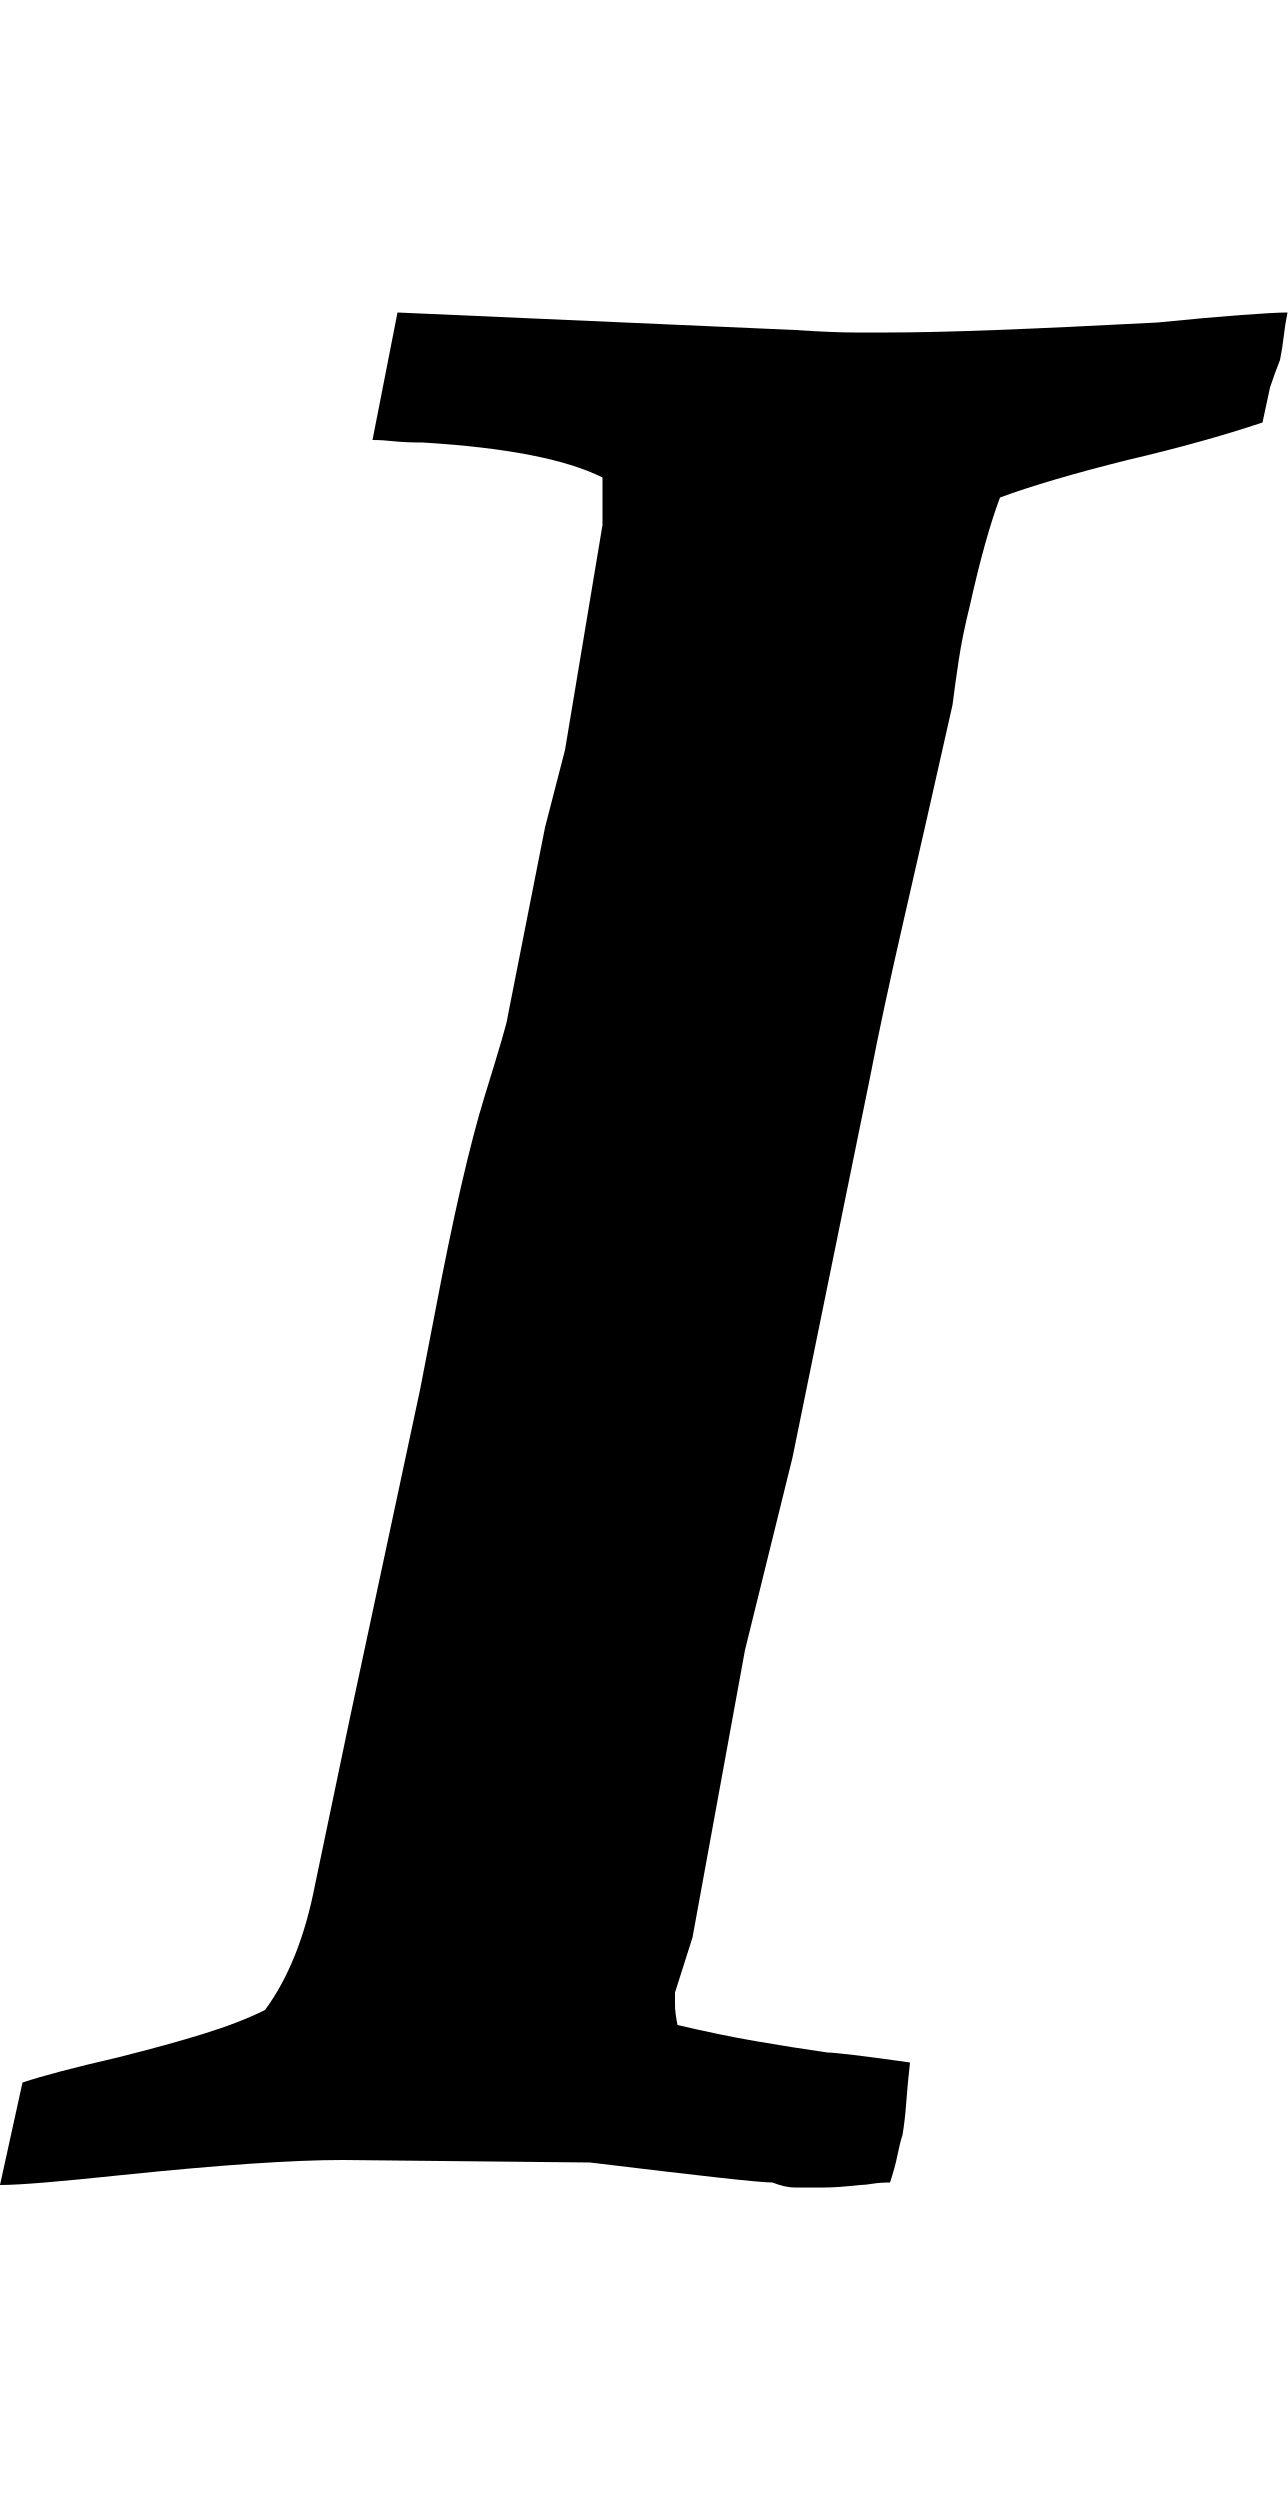
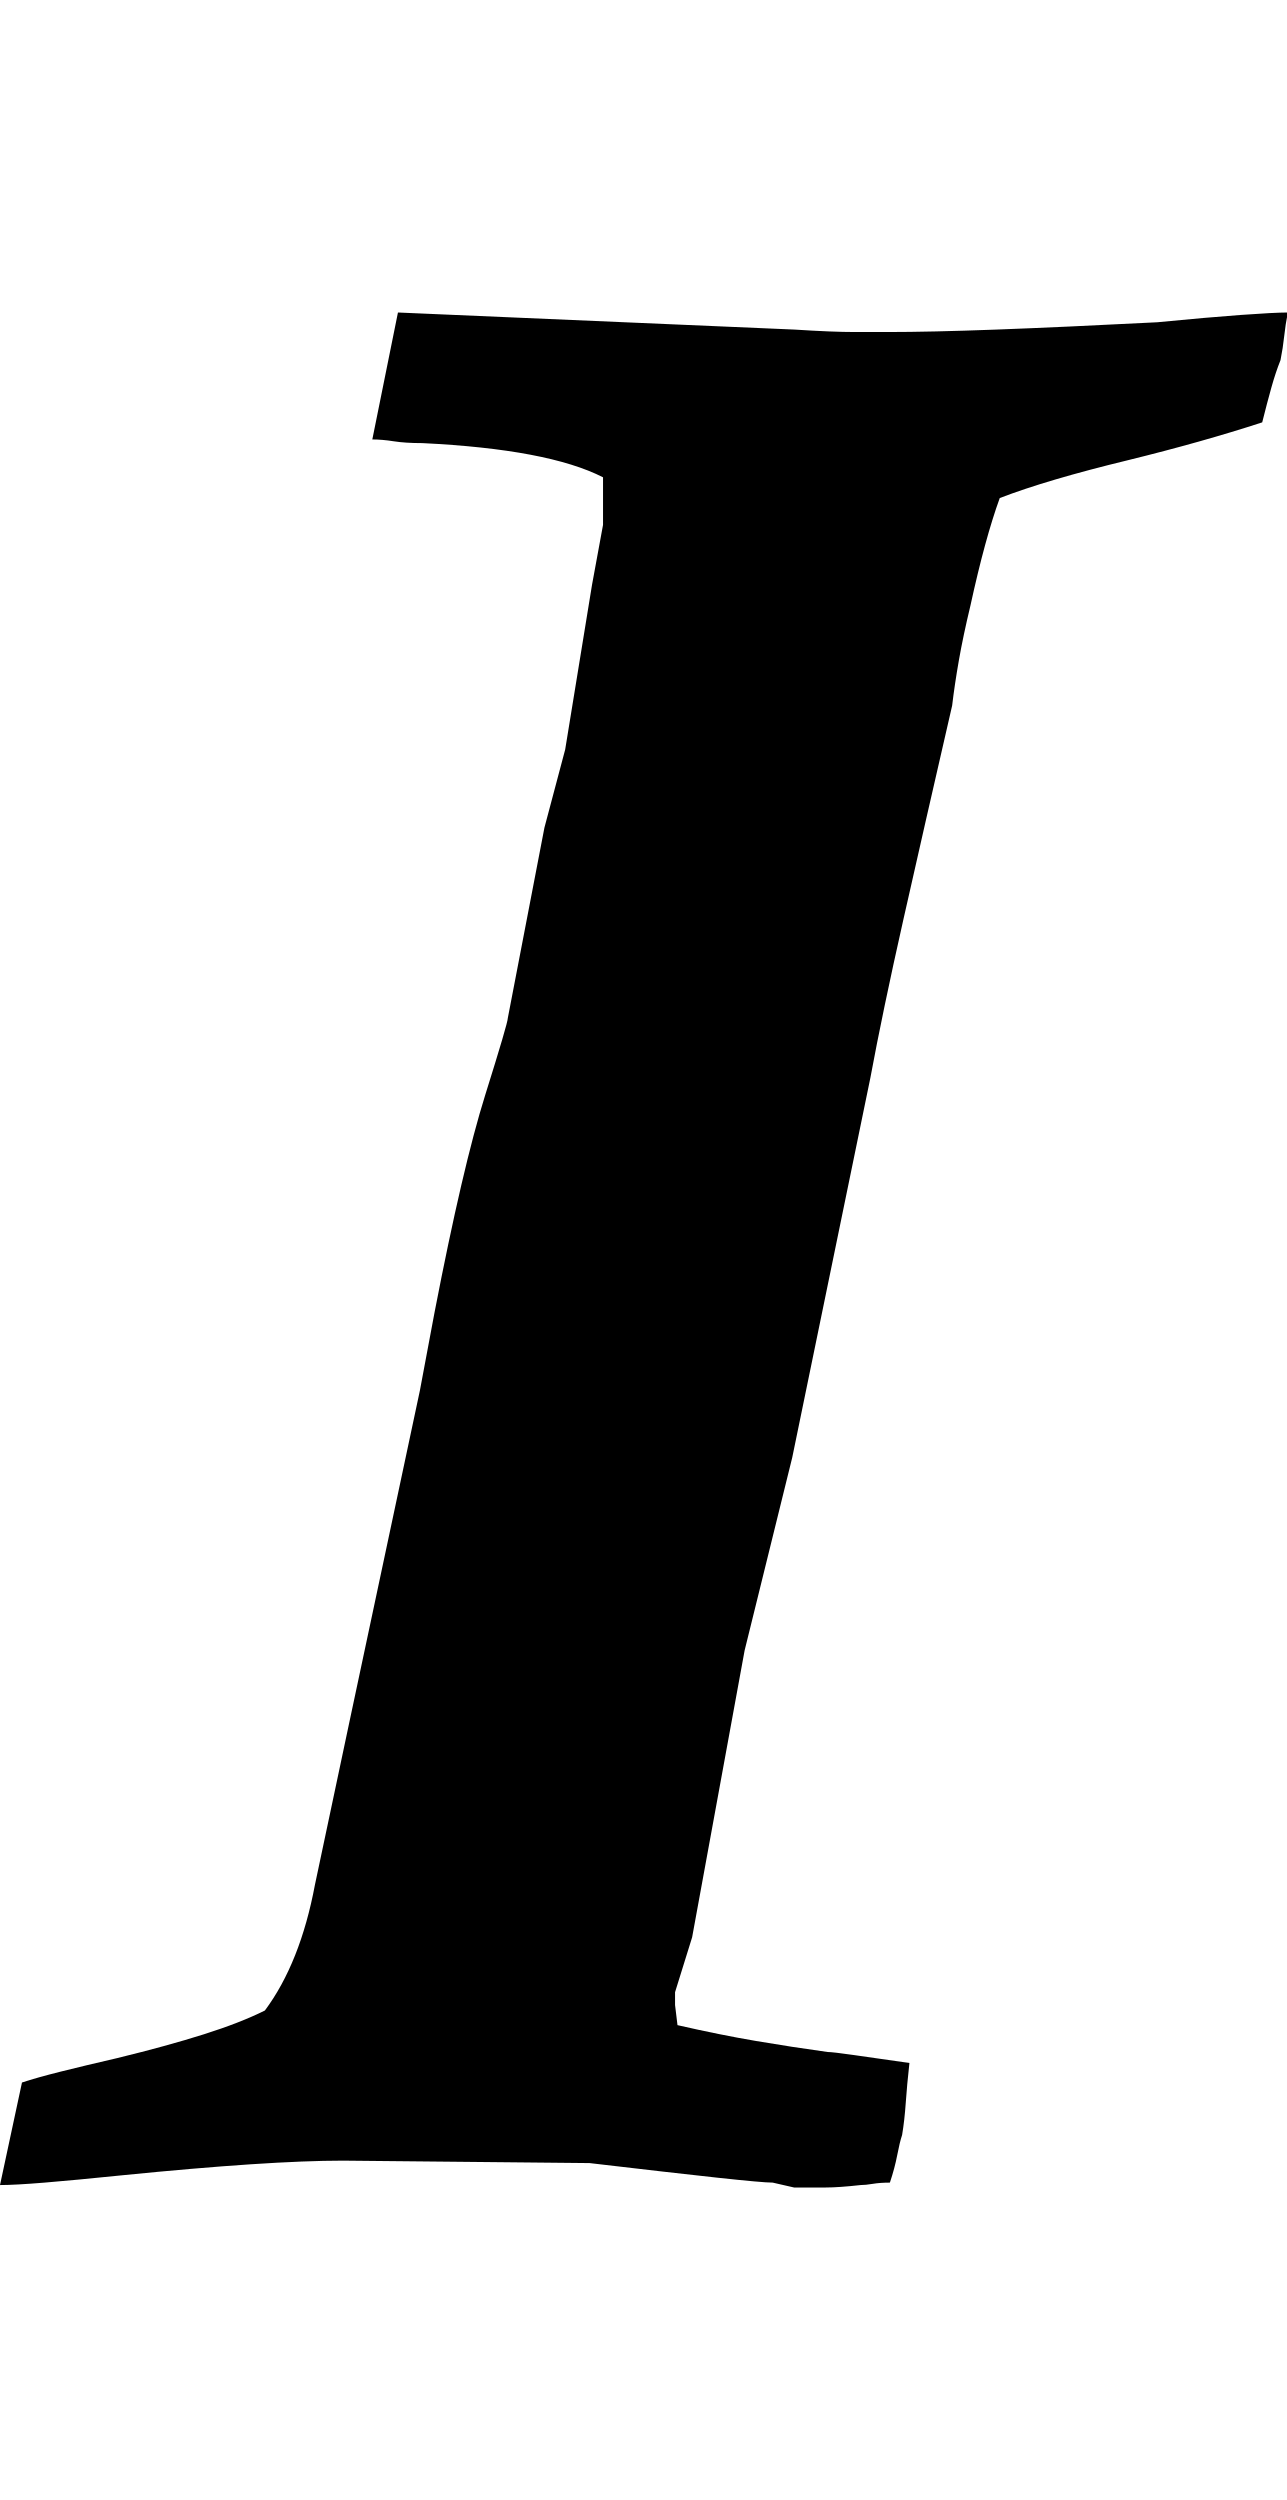
- <svg xmlns="http://www.w3.org/2000/svg" height="1000px" width="515px">
+ <svg xmlns="http://www.w3.org/2000/svg" height="1000px" width="514.648px">
  <g>
-     <path d="M0 874c0 0 9 -41 9 -41c4 -1.333 9.167 -2.833 15.5 -4.5c6.333 -1.667 13.833 -3.5 22.5 -5.5c13.333 -3.333 24.833 -6.5 34.5 -9.5c9.667 -3 17.833 -6.167 24.5 -9.5c9.333 -12.667 16 -29.333 20 -50c0 0 14 -67 14 -67c0 0 28 -131 28 -131c0 0 6 -31 6 -31c7.333 -38.667 14 -67.667 20 -87c6 -19.333 9 -29.667 9 -31c0 0 15 -76 15 -76c0 0 8 -31 8 -31c0 0 11 -66 11 -66c0 0 4 -24 4 -24c0 0 0 -19 0 -19c-14.667 -7.333 -38.667 -12 -72 -14c-4.667 0 -8.5 -0.167 -11.5 -0.5c-3 -0.333 -5.833 -0.5 -8.5 -0.5c0 0 10 -51 10 -51c0 0 159 7 159 7c10 0.667 18 1 24 1c0 0 13 0 13 0c11.333 0 25.833 -0.333 43.5 -1c17.667 -0.667 39.167 -1.667 64.5 -3c13.333 -1.333 24.5 -2.333 33.5 -3c9 -0.667 15.167 -1 18.5 -1c-0.667 3.333 -1.167 6.5 -1.5 9.5c-0.333 3 -0.833 6.167 -1.5 9.5c-1.333 3.333 -2.667 7 -4 11c0 0 -3 14 -3 14c-16 5.333 -34 10.333 -54 15c-21.333 5.333 -38.333 10.333 -51 15c-4 10.667 -8 25 -12 43c-2 8 -3.5 15.333 -4.5 22c-1 6.667 -1.833 12.667 -2.5 18c-7.333 32.667 -13.833 61.333 -19.5 86c-5.667 24.667 -10.167 45.667 -13.5 63c0 0 -31 152 -31 152c0 0 -19 77 -19 77c0 0 -21 115 -21 115c0 0 -7 22 -7 22c0 0 0 5 0 5c0 2 0.333 4.667 1 8c11.333 2.667 21.833 4.833 31.5 6.5c9.667 1.667 19.167 3.167 28.5 4.5c1.333 0 4.833 0.333 10.5 1c5.667 0.667 13.167 1.667 22.5 3c-0.667 6 -1.167 11.333 -1.5 16c-0.333 4.667 -0.833 9 -1.5 13c-0.667 2 -1.333 4.667 -2 8c-0.667 3.333 -1.667 7 -3 11c-2.667 0 -5 0.167 -7 0.5c-2 0.333 -3.667 0.5 -5 0.5c-6 0.667 -10.667 1 -14 1c0 0 -7 0 -7 0c0 0 -5 0 -5 0c-2.667 0 -5.667 -0.667 -9 -2c-2.667 0 -10 -0.667 -22 -2c-12 -1.333 -29 -3.333 -51 -6c0 0 -99 -1 -99 -1c-20 0 -49.333 2 -88 6c-12.667 1.333 -23 2.333 -31 3c-8 0.667 -14 1 -18 1c0 0 0 0 0 0" />
+     <path d="M0 874.023c0 0 8.789 -41.016 8.789 -41.016c3.906 -1.302 9.115 -2.767 15.625 -4.394c6.51 -1.628 13.997 -3.418 22.461 -5.371c13.346 -3.255 24.902 -6.429 34.668 -9.522c9.766 -3.092 17.904 -6.266 24.414 -9.521c9.44 -12.696 16.113 -29.46 20.02 -50.293c0 0 14.16 -66.895 14.16 -66.895c0 0 27.832 -130.859 27.832 -130.859c0 0 5.859 -31.25 5.859 -31.25c7.487 -38.737 14.242 -67.708 20.264 -86.914c6.022 -19.206 9.033 -29.46 9.033 -30.762c0 0 14.648 -76.172 14.648 -76.172c0 0 8.301 -31.25 8.301 -31.25c0 0 10.742 -65.918 10.742 -65.918c0 0 4.395 -23.926 4.395 -23.926c0 0 0 -19.042 0 -19.042c-14.648 -7.487 -38.737 -12.045 -72.266 -13.672c-4.557 0 -8.382 -0.244 -11.474 -0.733c-3.093 -0.488 -5.941 -0.732 -8.545 -0.732c0 0 10.254 -50.781 10.254 -50.781c0 0 158.691 6.835 158.691 6.835c10.091 0.652 18.148 0.977 24.17 0.977c0 0 12.939 0 12.939 0c11.394 0 25.879 -0.325 43.457 -0.977c17.579 -0.651 39.063 -1.627 64.454 -2.929c13.346 -1.302 24.495 -2.279 33.447 -2.93c8.952 -0.651 15.218 -0.976 18.799 -0.976c-0.651 3.255 -1.14 6.429 -1.465 9.521c-0.326 3.092 -0.814 6.266 -1.465 9.522c-1.302 3.255 -2.523 6.917 -3.662 10.986c-1.139 4.069 -2.36 8.708 -3.662 13.916c-15.951 5.208 -33.854 10.254 -53.711 15.137c-21.485 5.208 -38.574 10.253 -51.27 15.136c-3.906 10.742 -7.812 25.065 -11.718 42.969c-1.954 8.138 -3.5 15.462 -4.639 21.973c-1.139 6.51 -2.035 12.532 -2.686 18.066c-7.487 32.552 -13.997 61.117 -19.531 85.693c-5.534 24.577 -9.928 45.655 -13.183 63.233c0 0 -31.25 151.855 -31.25 151.855c0 0 -19.043 77.149 -19.043 77.149c0 0 -20.997 114.746 -20.997 114.746c0 0 -6.835 21.973 -6.835 21.973c0 0 0 5.127 0 5.127c0 0 0.325 2.685 0.976 8.056c11.393 2.604 21.891 4.72 31.494 6.348c9.603 1.627 19.125 3.092 28.565 4.394c1.302 0 4.801 0.407 10.498 1.221c0 0 22.217 3.174 22.217 3.174c-0.652 5.859 -1.14 11.149 -1.465 15.869c-0.326 4.72 -0.814 9.033 -1.465 12.939c-0.651 1.954 -1.302 4.639 -1.953 8.057c-0.651 3.418 -1.628 7.08 -2.93 10.986c-2.604 0 -4.883 0.163 -6.836 0.489c-1.953 0.325 -3.581 0.488 -4.883 0.488c-5.859 0.651 -10.498 0.977 -13.916 0.977c0 0 -7.08 0 -7.08 0c0 0 -5.615 0 -5.615 0c0 0 -2.848 -0.651 -8.545 -1.954c-2.604 0 -9.928 -0.651 -21.973 -1.953c-12.044 -1.302 -29.134 -3.255 -51.269 -5.859c0 0 -98.633 -0.977 -98.633 -0.977c-19.857 0 -49.316 1.954 -88.379 5.86c-12.695 1.302 -23.03 2.278 -31.006 2.929c-7.975 0.651 -13.916 0.977 -17.822 0.977c0 0 0 0 0 0" />
  </g>
</svg>
